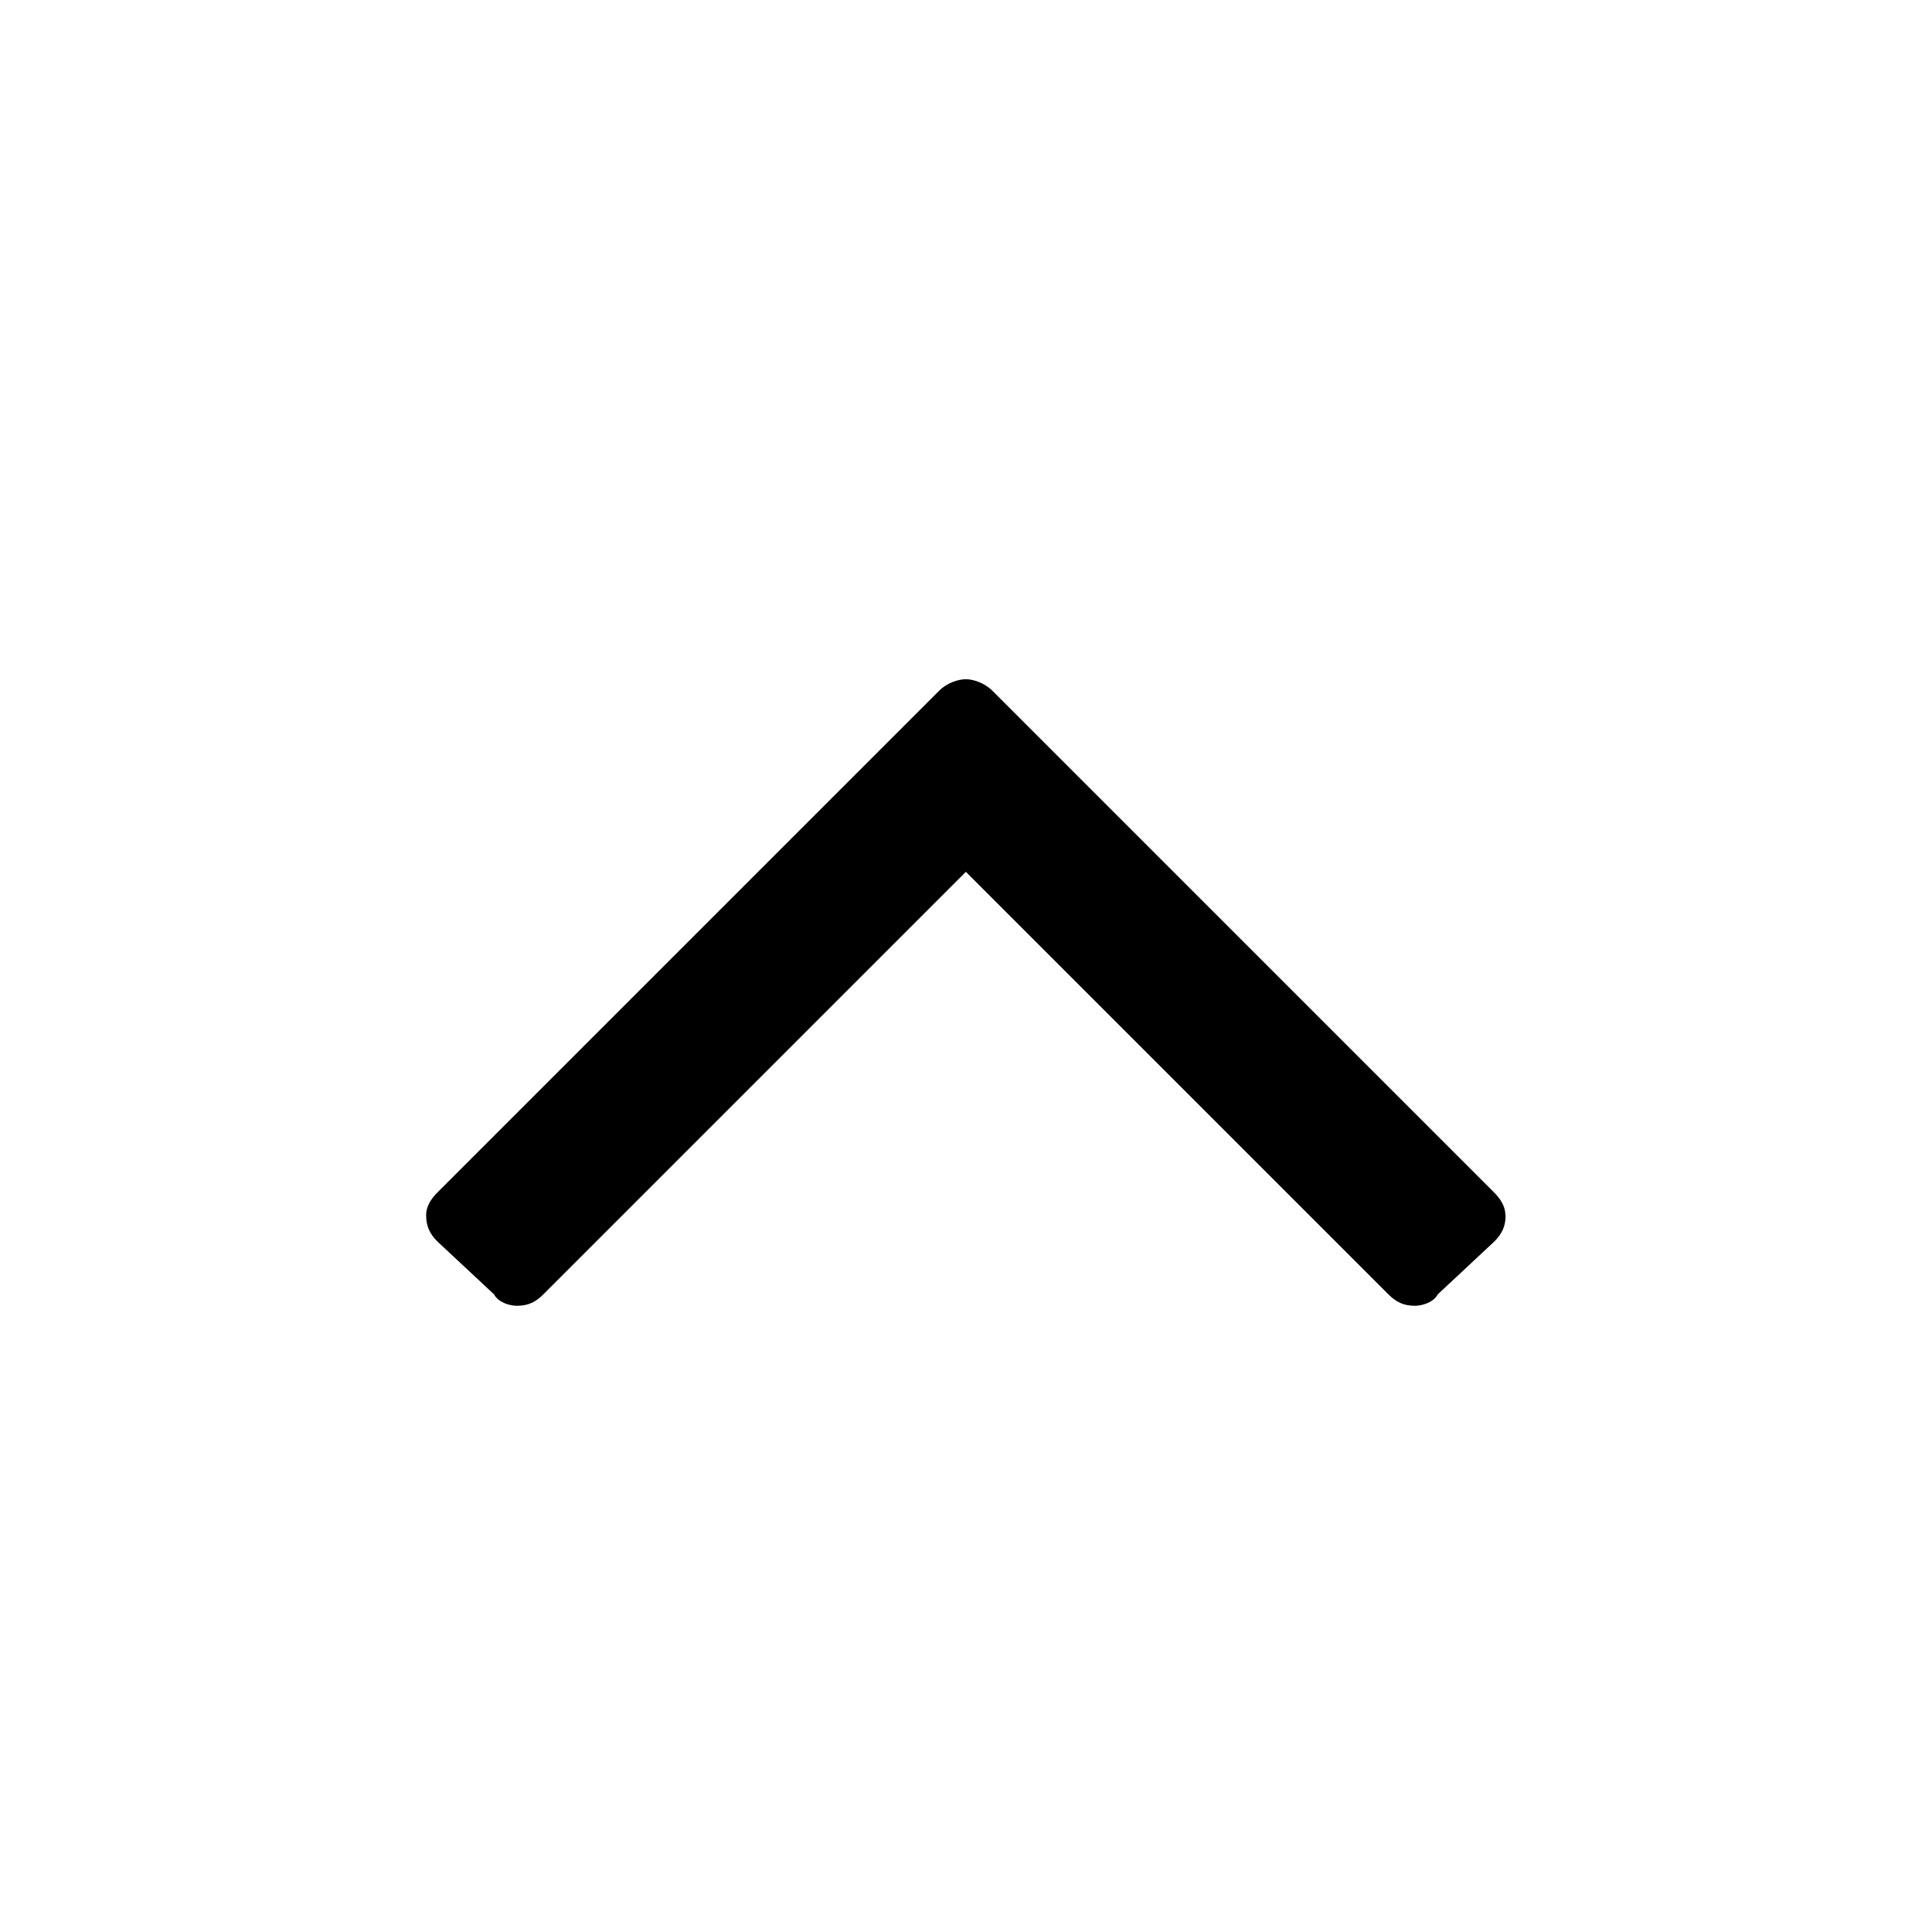
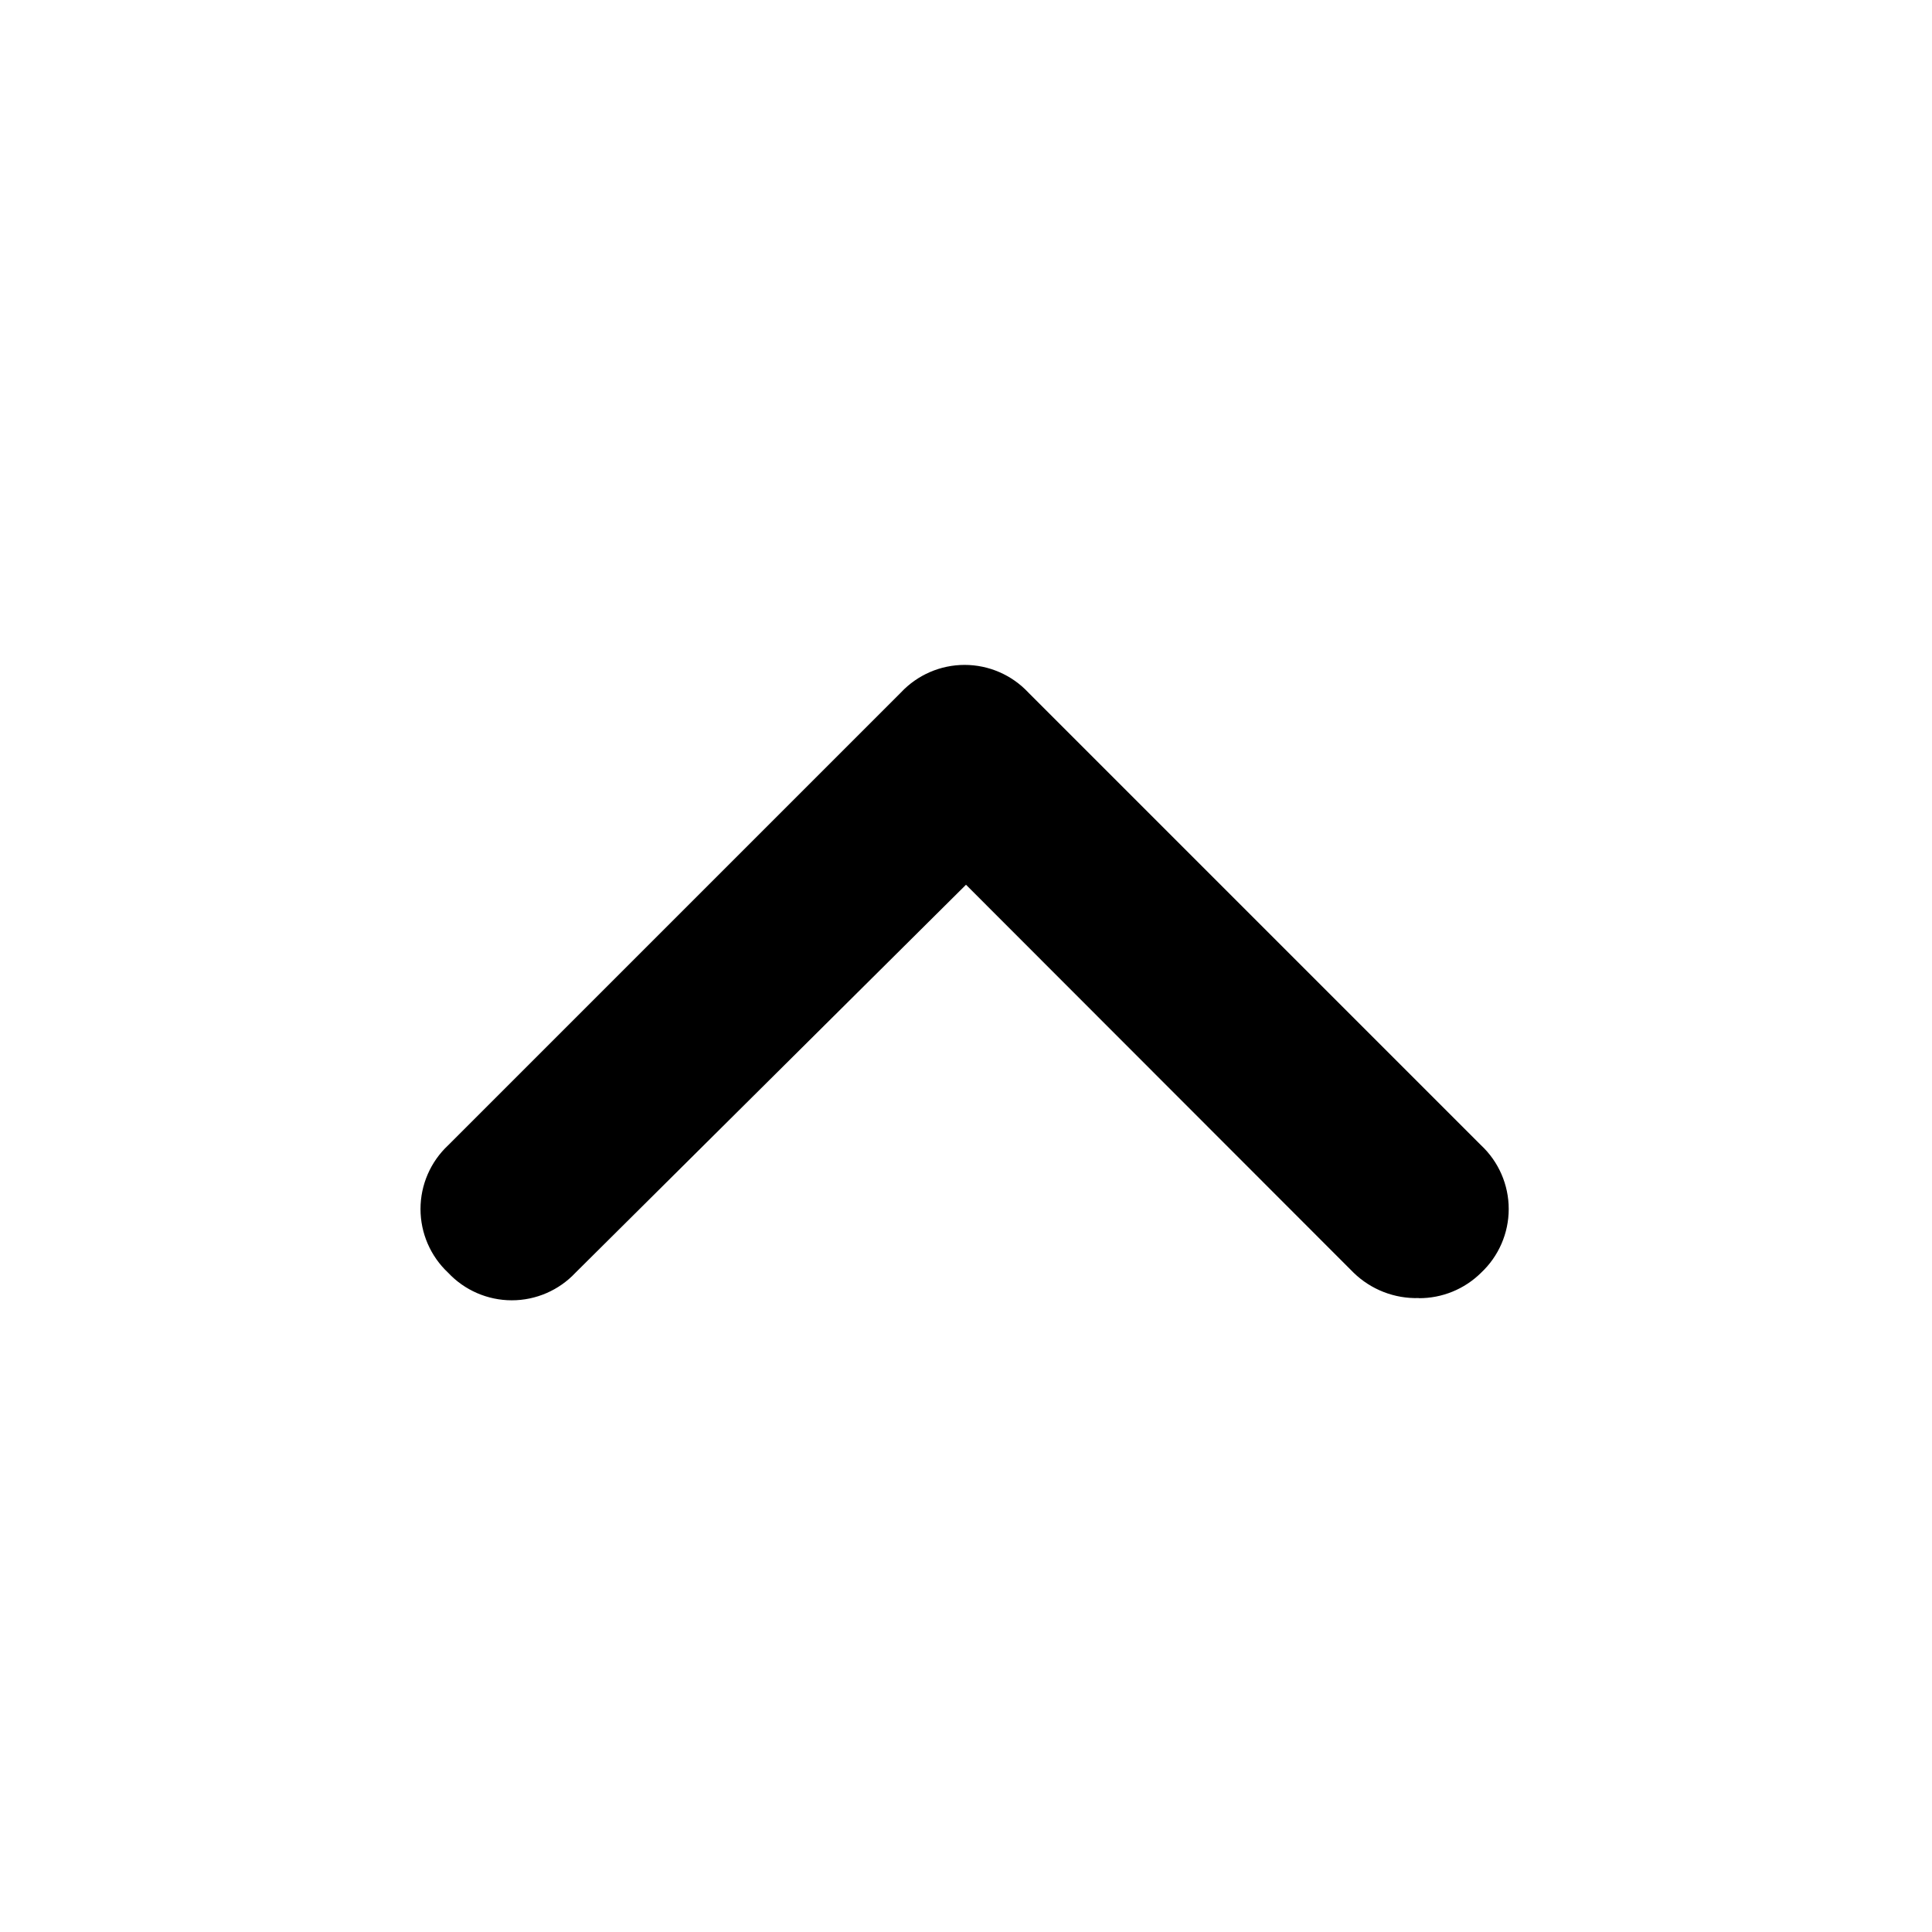
<svg xmlns="http://www.w3.org/2000/svg" id="icon-arrow-up" viewBox="0 0 16 16">
-   <path d="M12.469 10.063c0 0.094-0.031 0.156-0.094 0.219l-0.469 0.438c-0.031 0.063-0.125 0.094-0.188 0.094-0.094 0-0.156-0.031-0.219-0.094l-3.5-3.5-3.5 3.5c-0.063 0.063-0.125 0.094-0.219 0.094-0.063 0-0.156-0.031-0.188-0.094l-0.469-0.438c-0.063-0.063-0.094-0.125-0.094-0.219 0-0.063 0.031-0.125 0.094-0.188l4.156-4.156c0.063-0.063 0.156-0.094 0.219-0.094s0.156 0.031 0.219 0.094l4.156 4.156c0.063 0.063 0.094 0.125 0.094 0.188z" />
+   <path d="M11.75 10.75a.743.743 0 0 1-.54-.21L8 7.327 4.766 10.54a.723.723 0 0 1-1.055 0 .723.723 0 0 1 0-1.055l3.75-3.75a.723.723 0 0 1 1.055 0l3.75 3.75a.723.723 0 0 1 0 1.055.727.727 0 0 1-.516.211Z" />
</svg>
